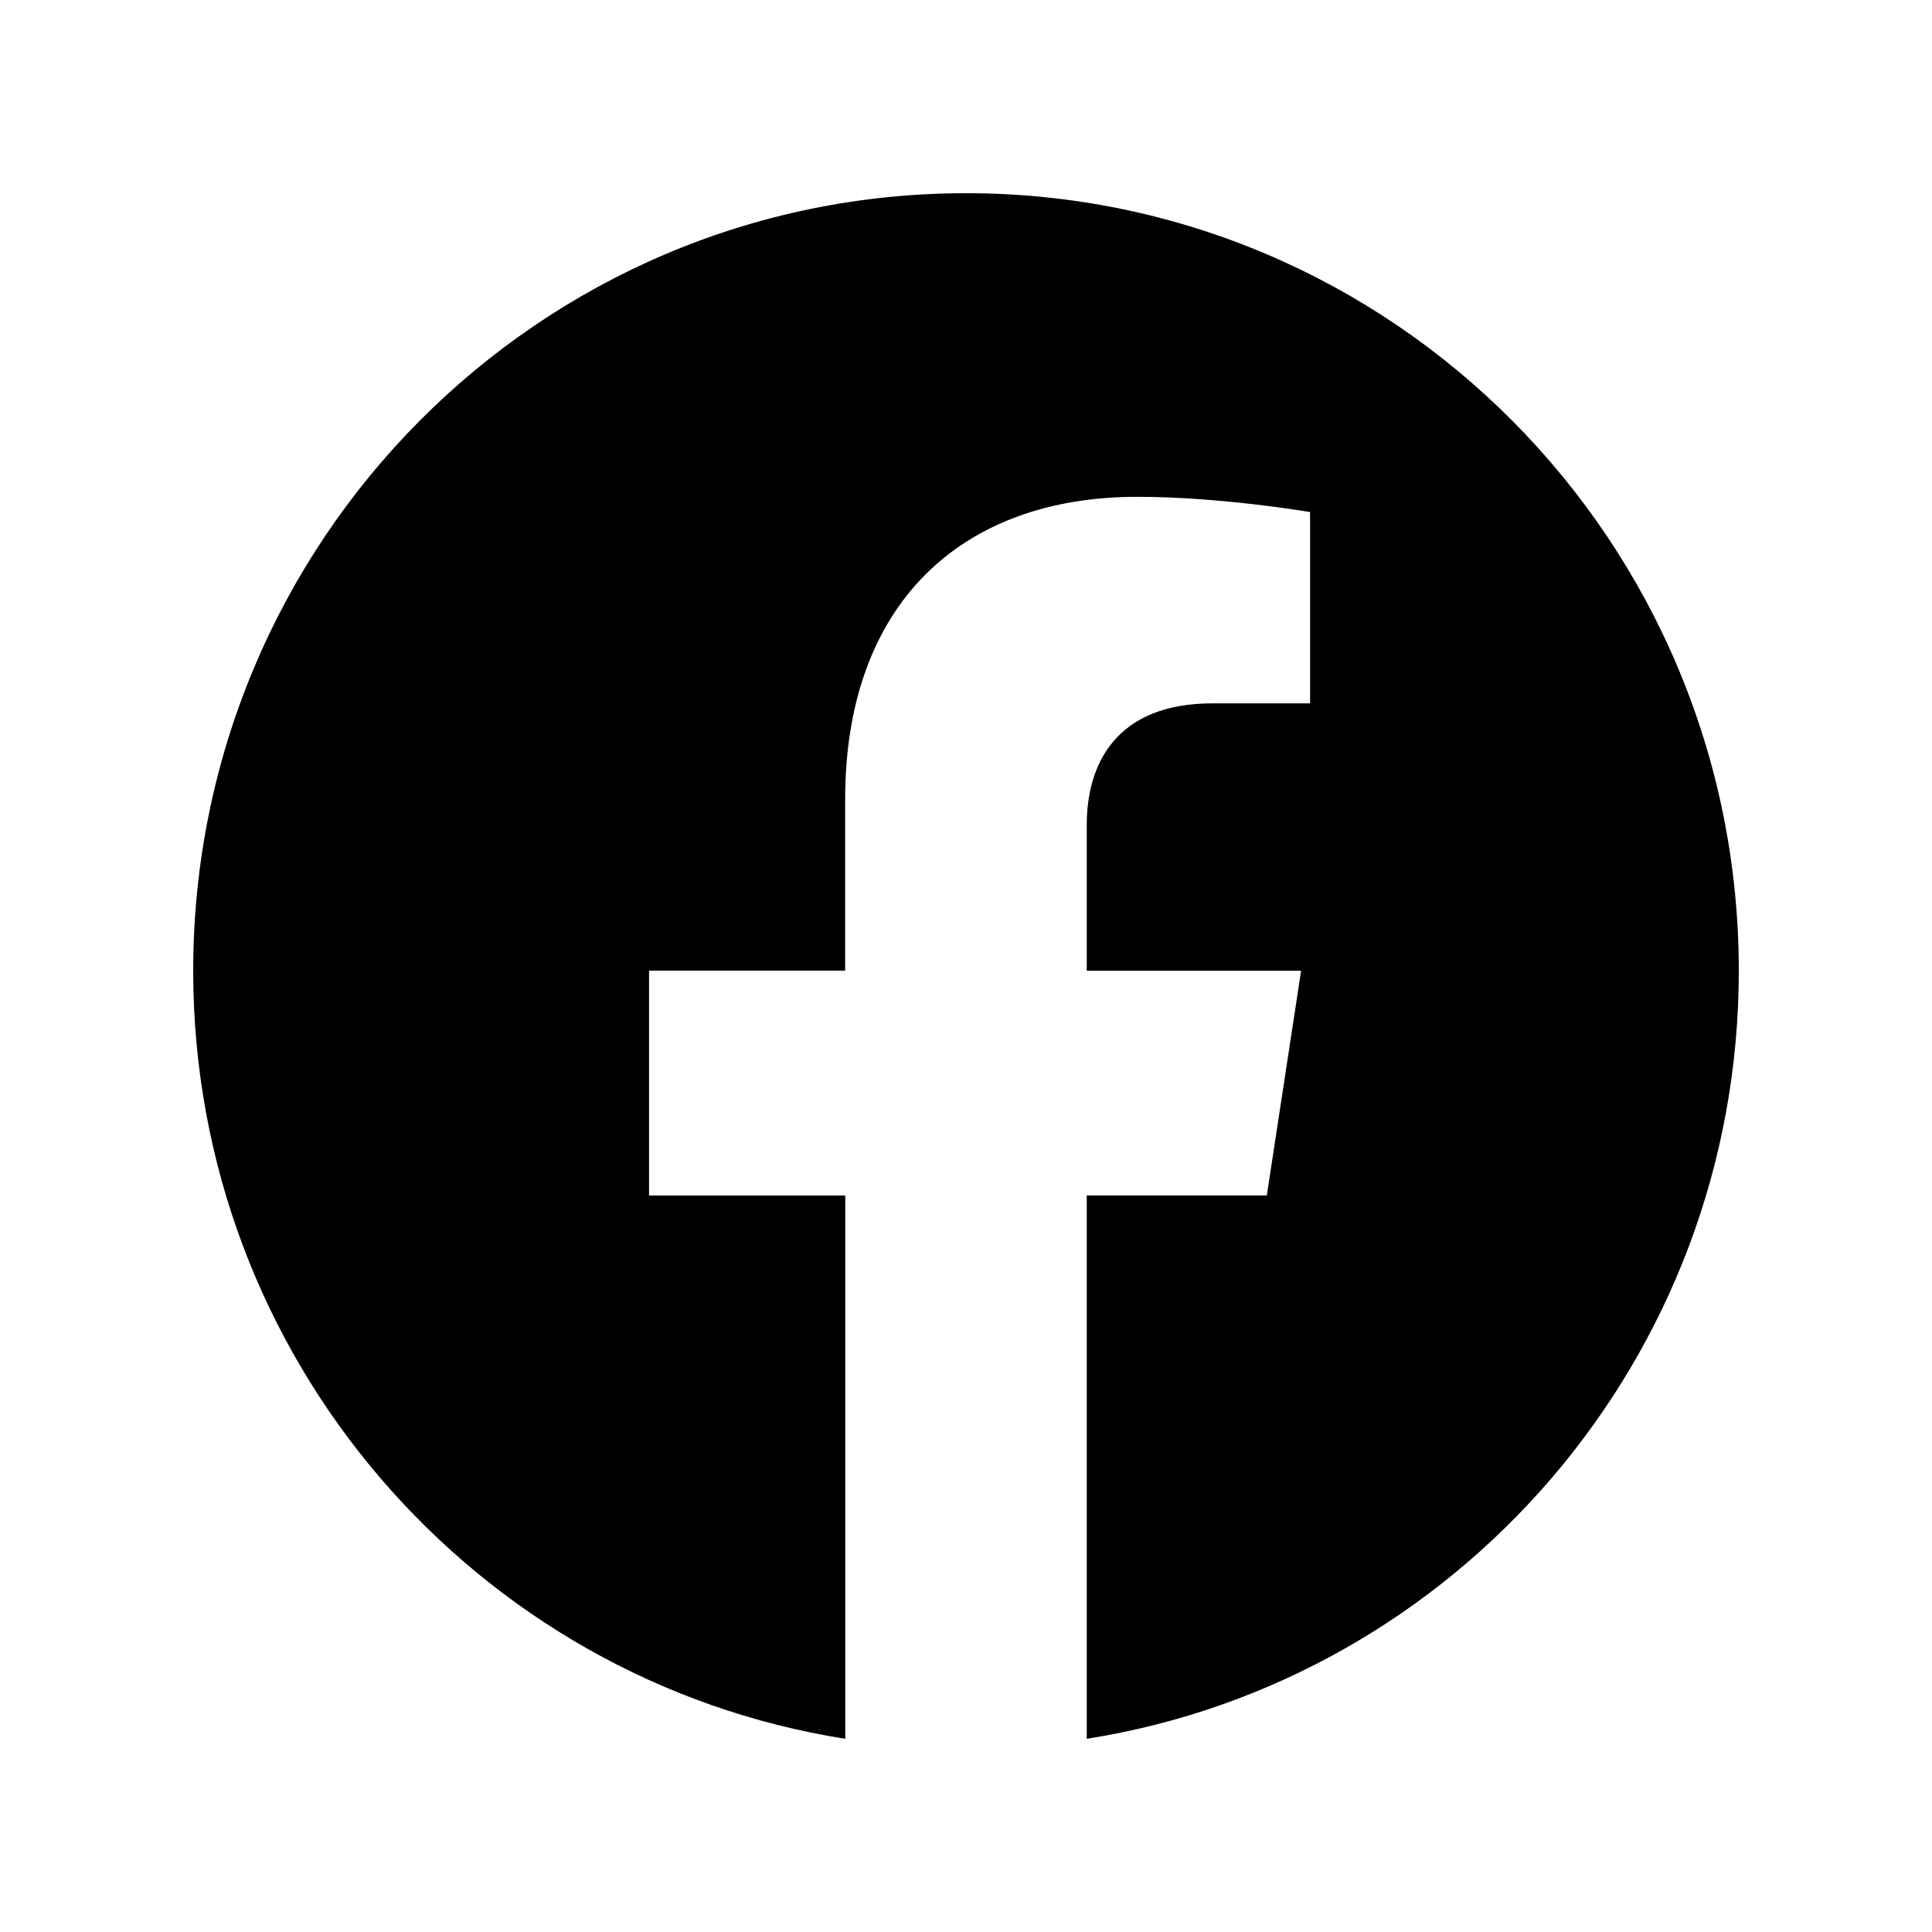
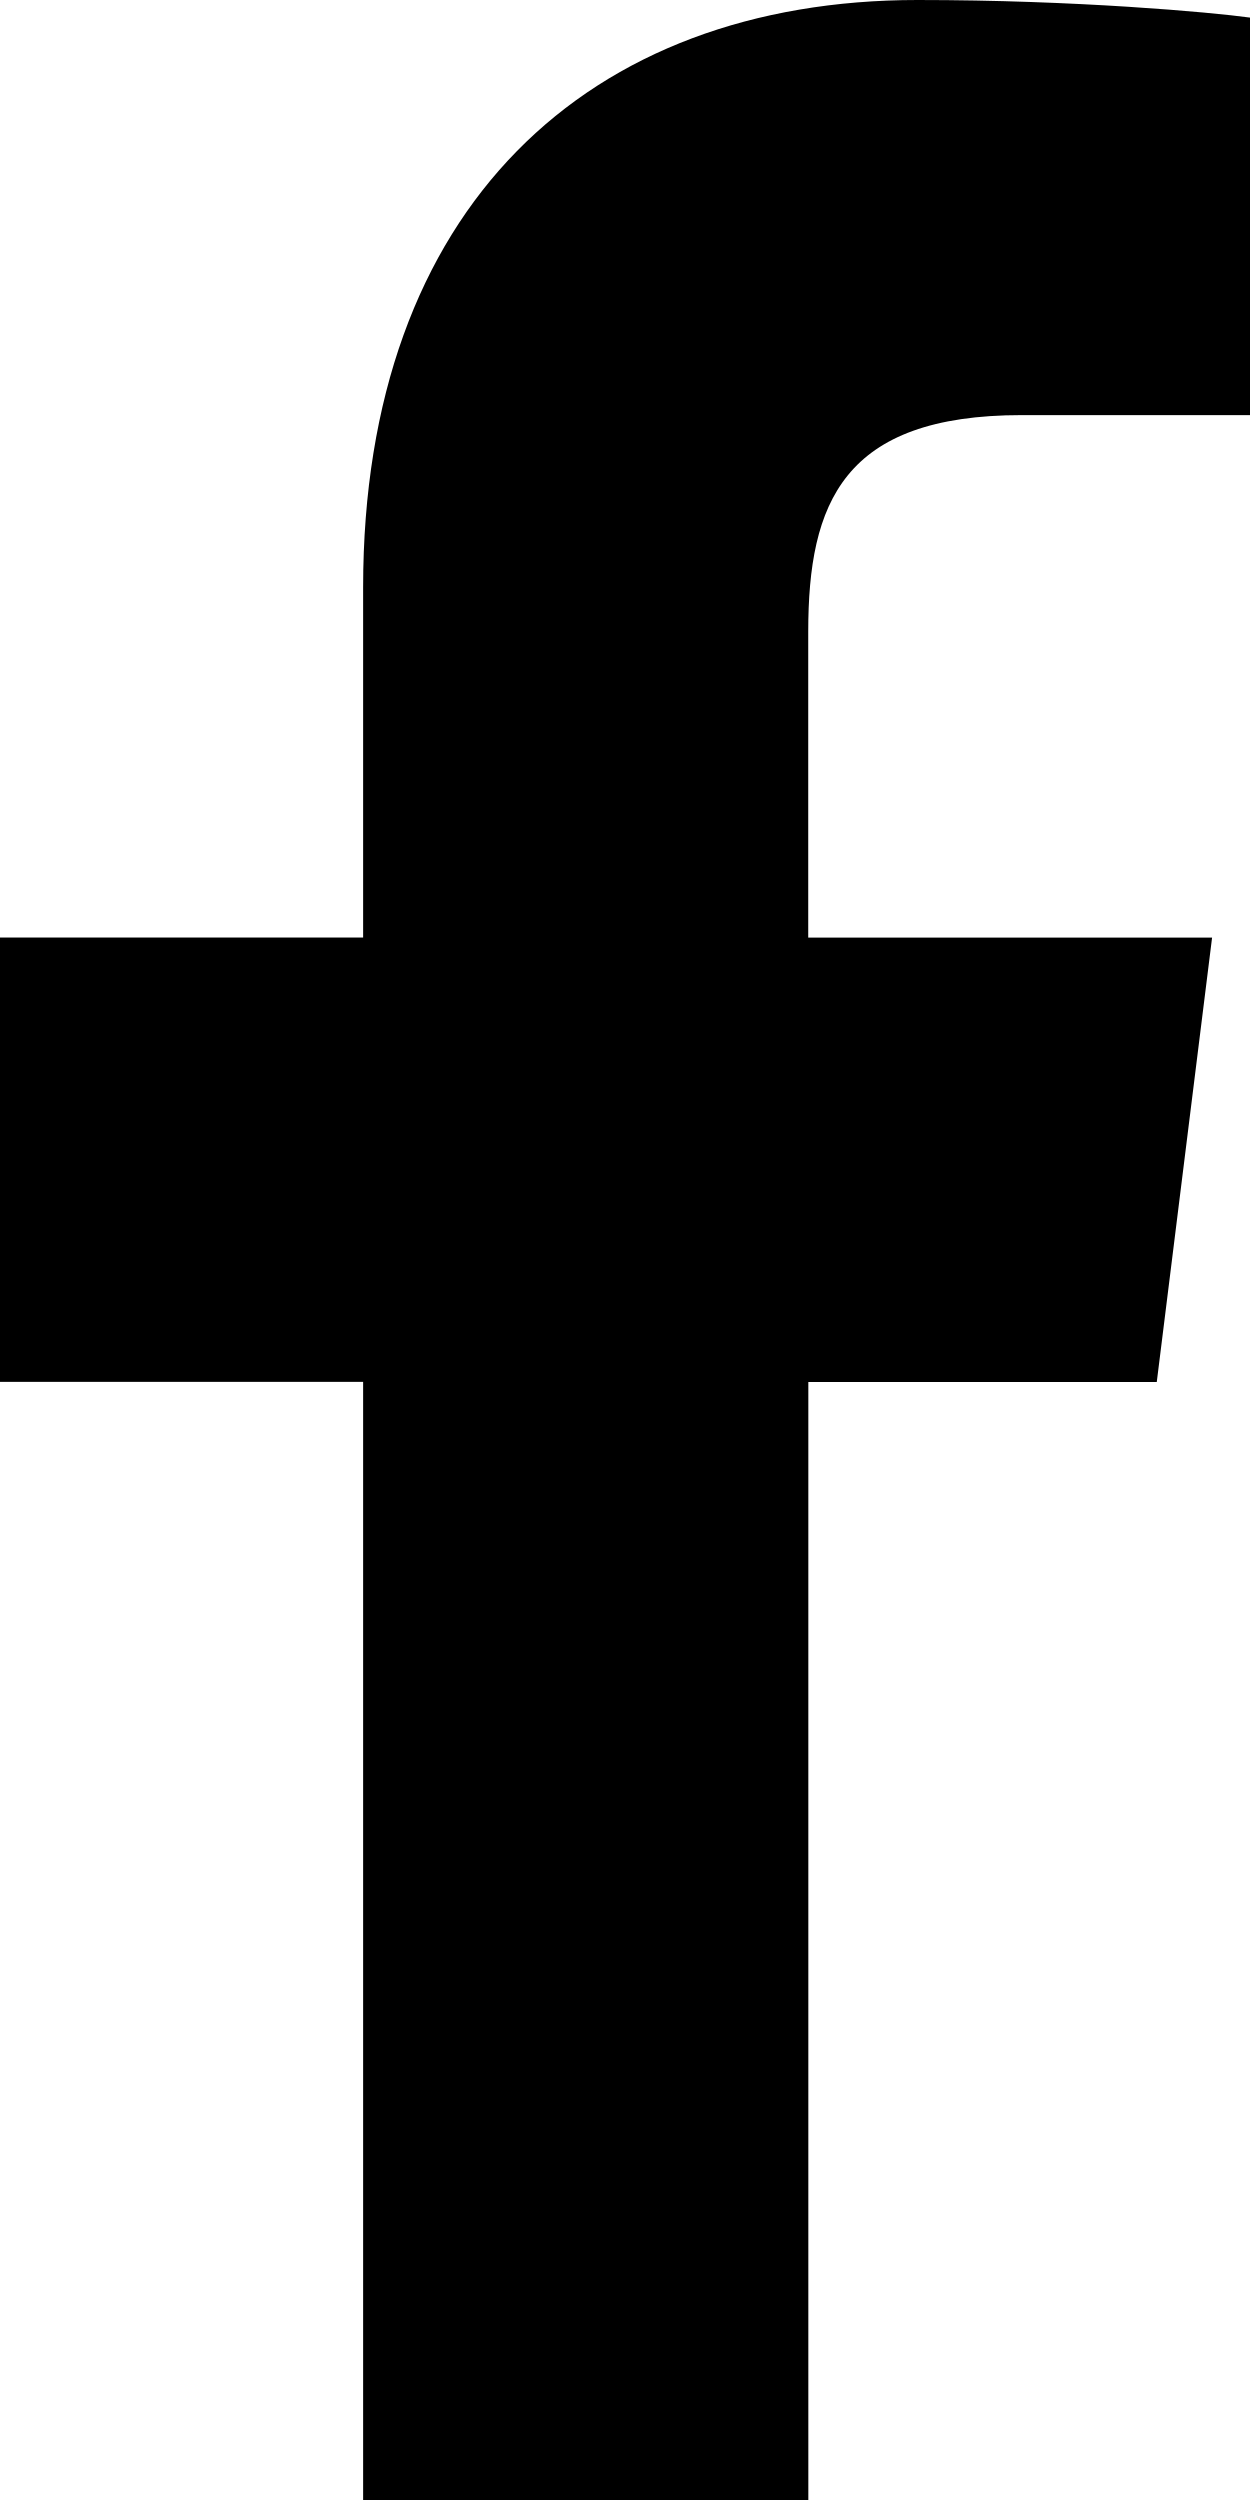
- <svg class="icon icon-facebook" viewBox="0 0 20 20">
-   <path fill="currentColor" d="M18 10.049C18 5.603 14.419 2 10 2s-8 3.603-8 8.049C2 14.067 4.925 17.396 8.75 18v-5.624H6.719v-2.328h2.03V8.275c0-2.017 1.195-3.132 3.023-3.132.874 0 1.79.158 1.79.158v1.98h-1.009c-.994 0-1.303.621-1.303 1.258v1.51h2.219l-.355 2.326H11.25V18c3.825-.604 6.75-3.933 6.75-7.951" />
+ <svg xmlns="http://www.w3.org/2000/svg" class="icon icon-facebook" width="12" height="24" viewBox="0 0 12 24" fill="none">
+   <path d="M9.81 3.985H12.001V0.169C11.623 0.117 10.323 0 8.809 0C5.65 0 3.486 1.987 3.486 5.639V9H0V13.266H3.486V24H7.76V13.267H11.105L11.636 9.001H7.759V6.062C7.76 4.829 8.092 3.985 9.81 3.985Z" fill="currentColor" />
</svg>
